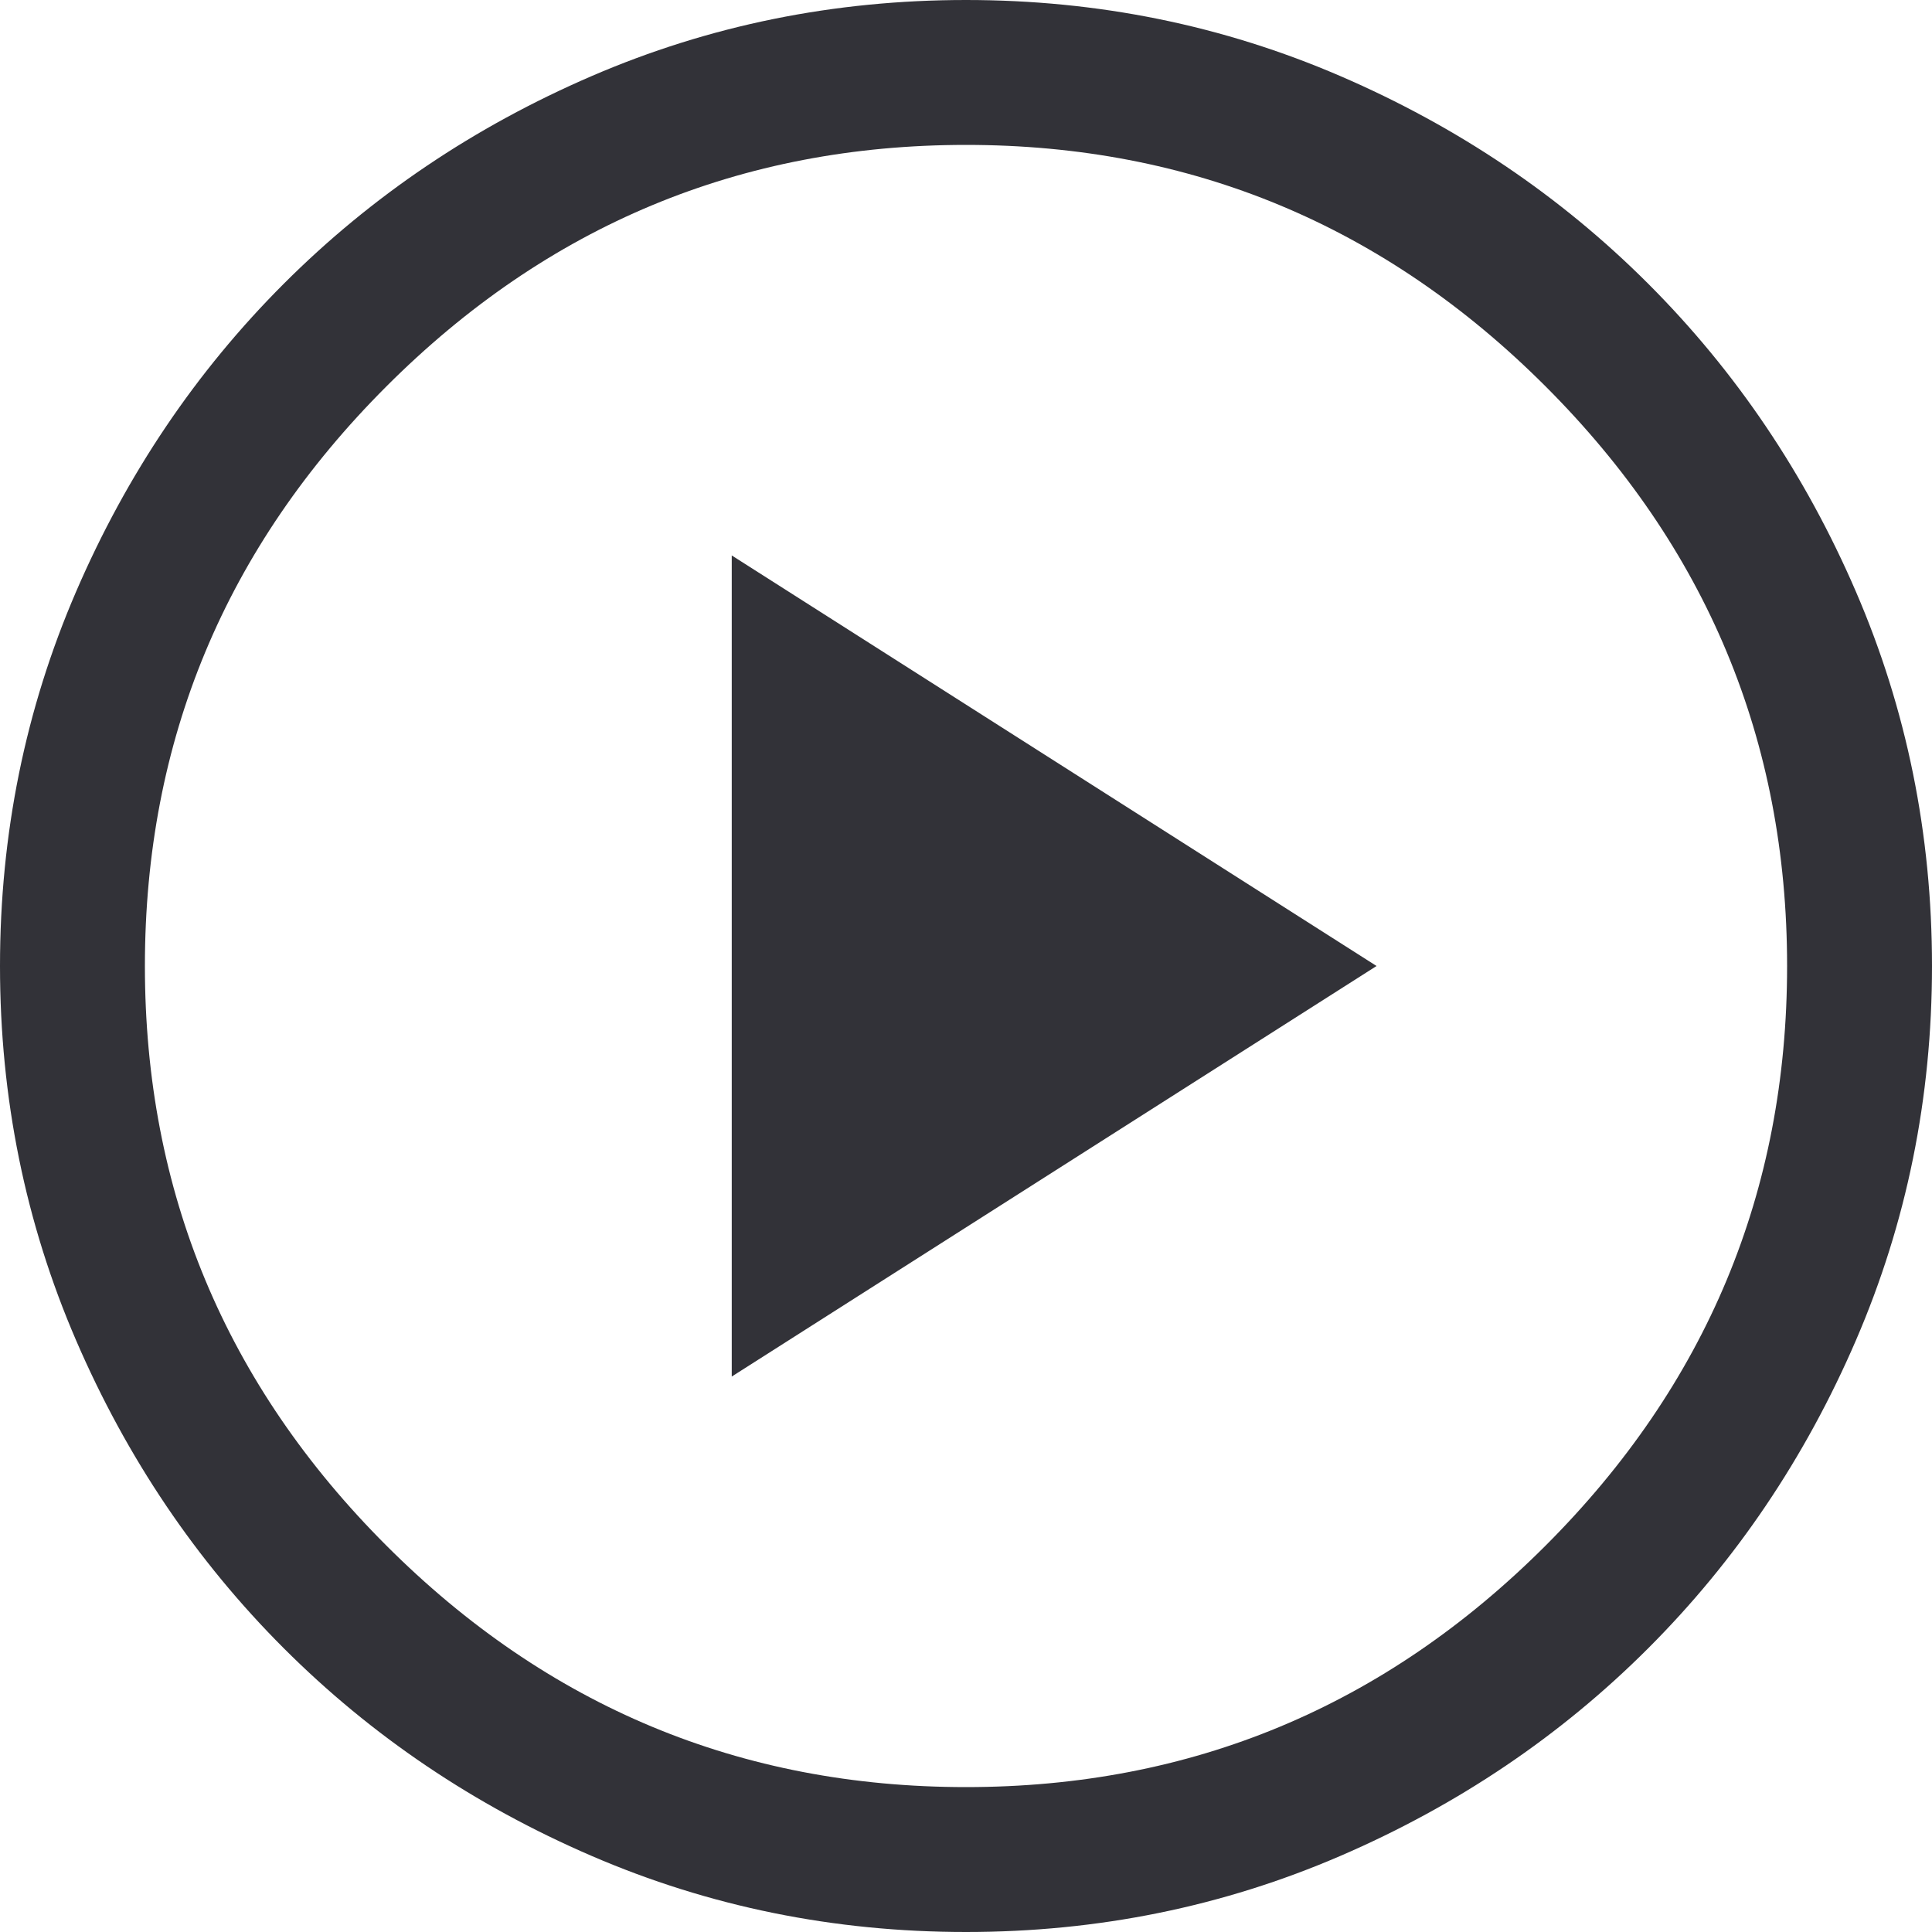
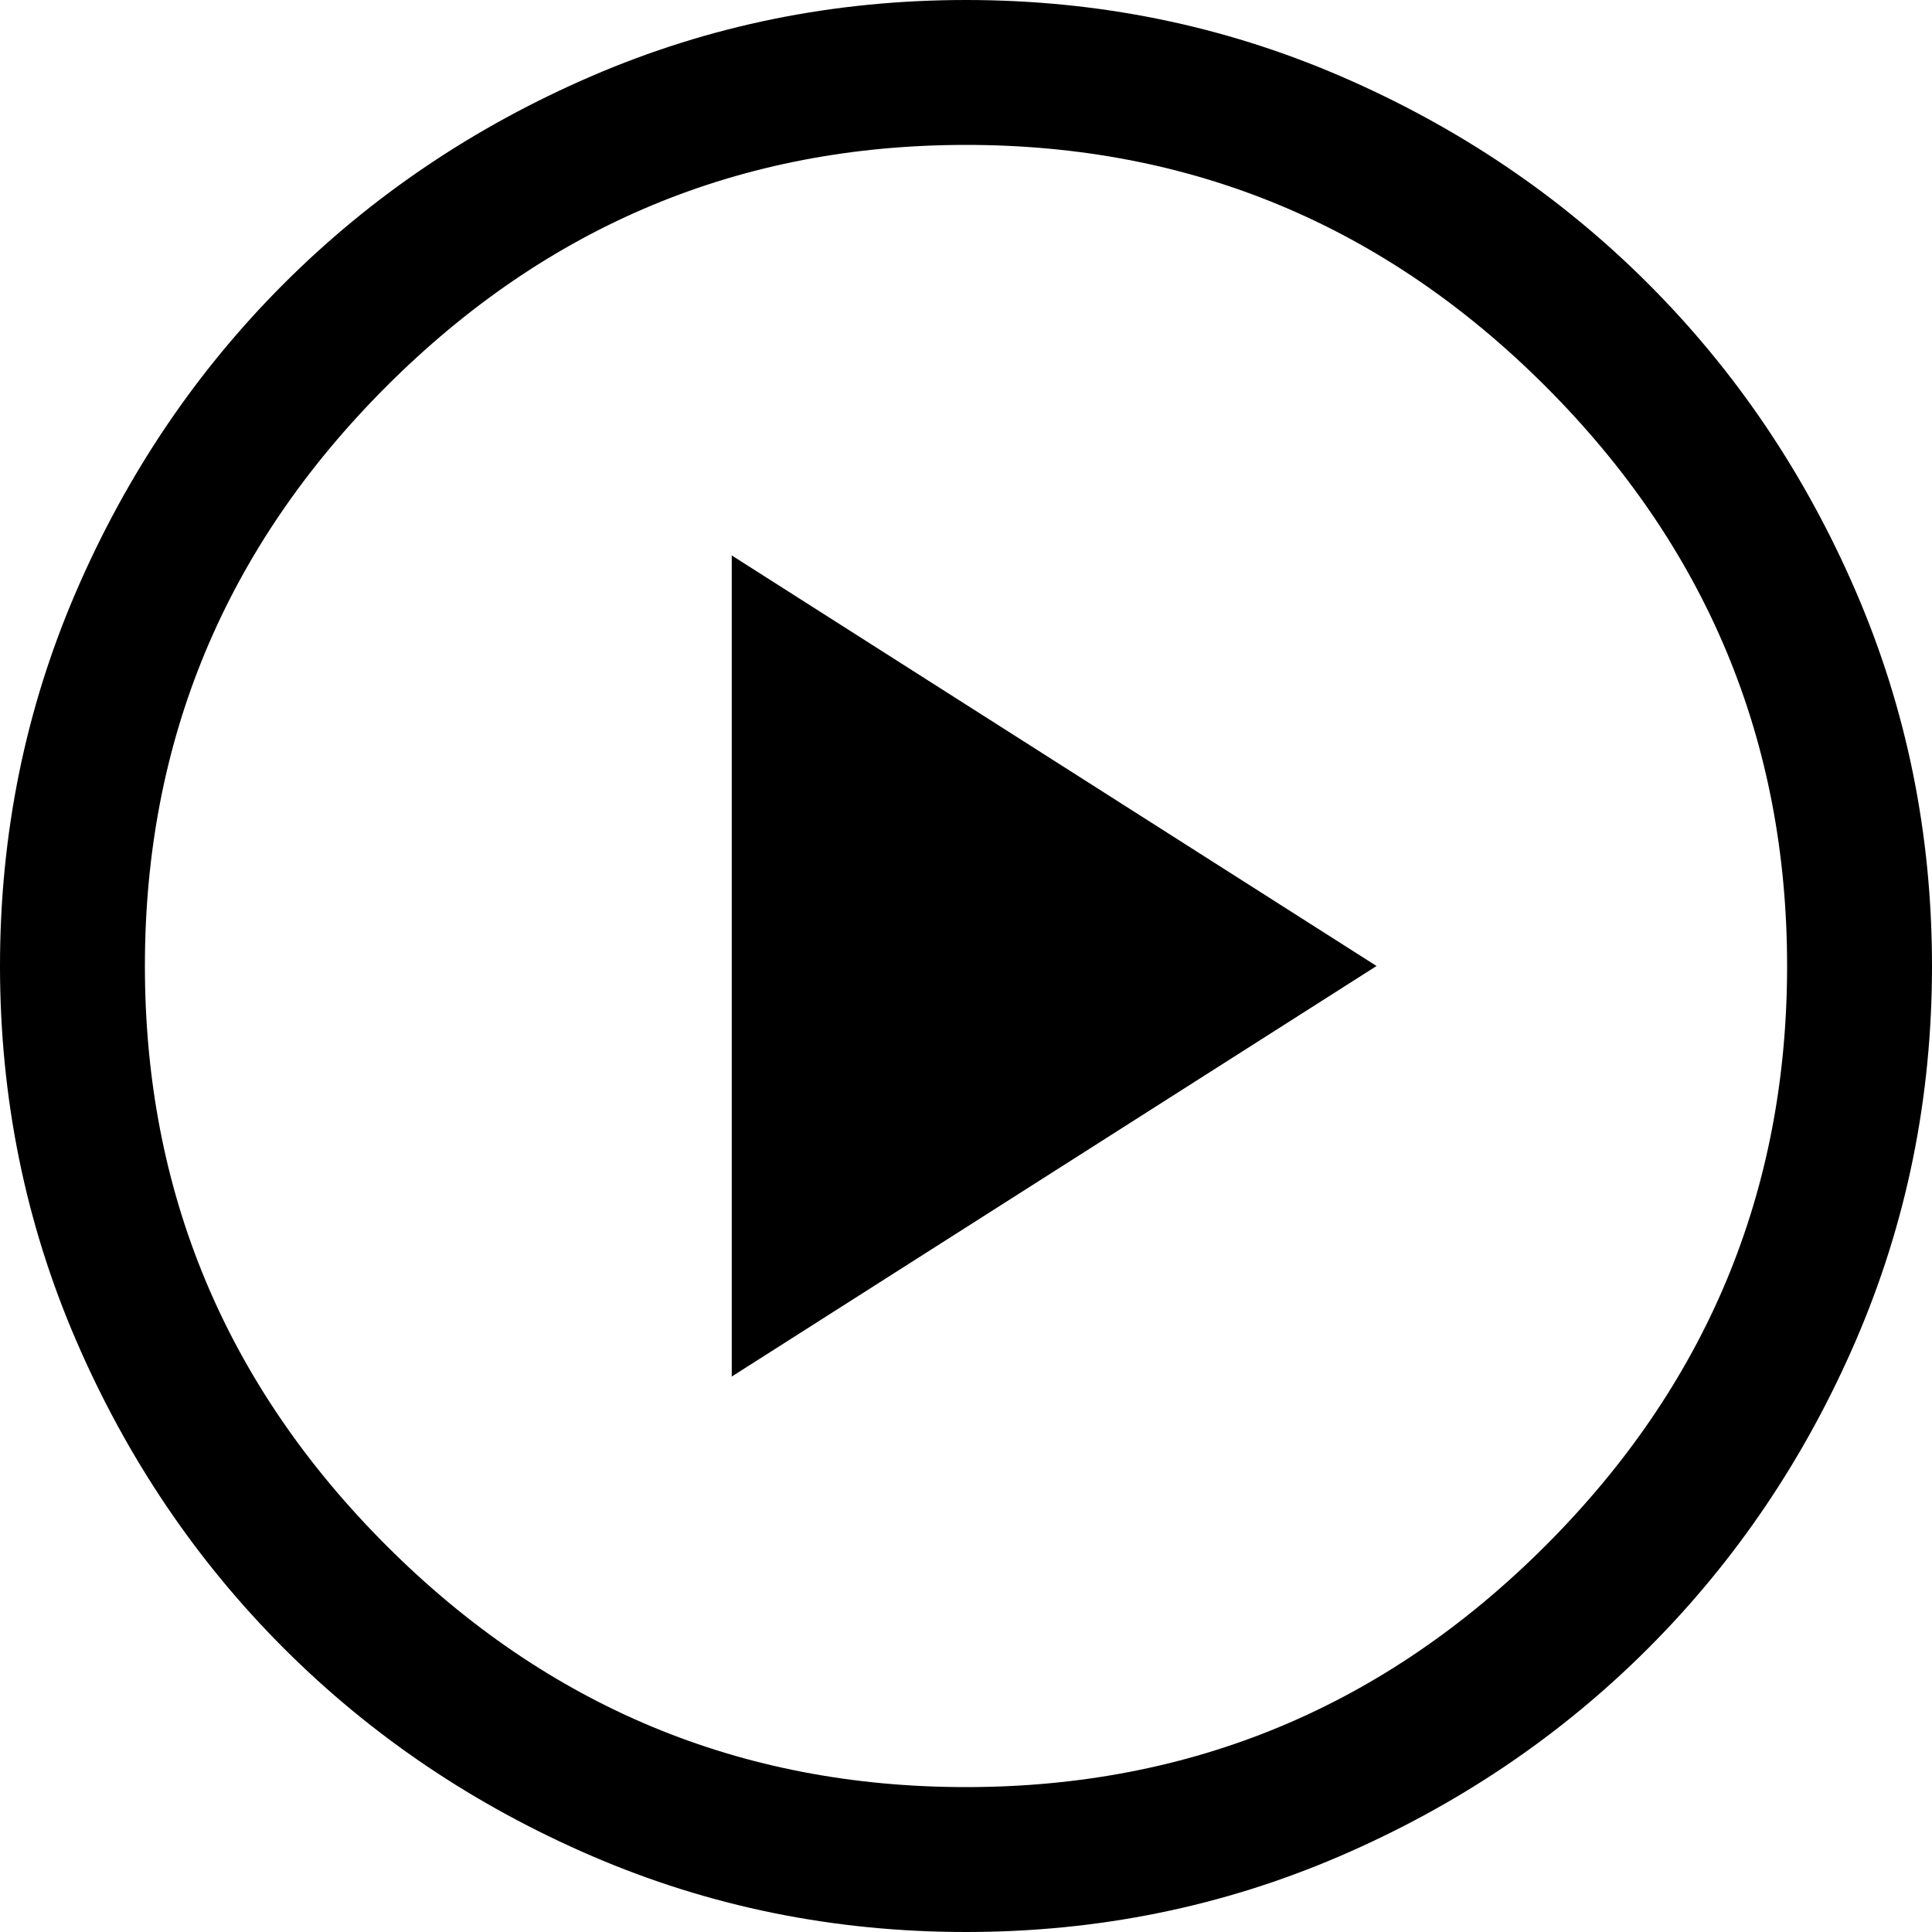
<svg xmlns="http://www.w3.org/2000/svg" width="48" height="48" viewBox="0 0 48 48" fill="none">
-   <path d="M18.18 34.2L34.2 24L18.18 13.8V34.2ZM24 48C20.72 48 17.62 47.37 14.7 46.11C11.78 44.85 9.23 43.13 7.05 40.95C4.87 38.77 3.15 36.22 1.89 33.3C0.63 30.38 0 27.28 0 24C0 20.72 0.63 17.62 1.89 14.7C3.15 11.78 4.87 9.23 7.05 7.05C9.23 4.87 11.78 3.15 14.7 1.89C17.62 0.63 20.72 0 24 0C27.28 0 30.38 0.63 33.3 1.89C36.22 3.15 38.77 4.87 40.95 7.05C43.13 9.23 44.85 11.78 46.11 14.7C47.37 17.62 48 20.72 48 24C48 27.28 47.37 30.38 46.11 33.3C44.85 36.22 43.13 38.77 40.95 40.95C38.77 43.13 36.22 44.85 33.3 46.11C30.38 47.37 27.28 48 24 48ZM24 44.4C29.6 44.4 34.4 42.4 38.4 38.4C42.4 34.4 44.4 29.6 44.4 24C44.4 18.4 42.4 13.6 38.4 9.6C34.4 5.6 29.6 3.6 24 3.6C18.4 3.6 13.6 5.6 9.6 9.6C5.6 13.6 3.6 18.4 3.6 24C3.6 29.6 5.6 34.4 9.6 38.4C13.6 42.4 18.4 44.4 24 44.4Z" fill="#323238" />
+   <path d="M18.18 34.2L34.2 24L18.18 13.8V34.2ZM24 48C20.72 48 17.62 47.37 14.7 46.11C11.78 44.85 9.23 43.13 7.05 40.95C4.87 38.77 3.15 36.22 1.89 33.3C0.63 30.38 0 27.28 0 24C0 20.72 0.63 17.62 1.89 14.7C3.15 11.78 4.87 9.23 7.05 7.05C9.23 4.87 11.78 3.15 14.7 1.89C17.62 0.63 20.72 0 24 0C27.28 0 30.38 0.63 33.3 1.89C36.22 3.15 38.77 4.87 40.95 7.05C43.13 9.23 44.85 11.78 46.11 14.7C47.37 17.62 48 20.72 48 24C48 27.28 47.37 30.38 46.11 33.3C44.85 36.22 43.13 38.77 40.95 40.95C38.77 43.13 36.22 44.85 33.3 46.11C30.38 47.37 27.28 48 24 48ZM24 44.4C29.6 44.4 34.4 42.4 38.4 38.4C42.4 34.4 44.4 29.6 44.4 24C44.4 18.4 42.4 13.6 38.4 9.6C34.4 5.6 29.6 3.6 24 3.6C18.4 3.6 13.6 5.6 9.6 9.6C5.6 13.6 3.6 18.4 3.6 24C3.6 29.6 5.6 34.4 9.6 38.4C13.6 42.4 18.4 44.4 24 44.4Z" fill="black" />
</svg>
